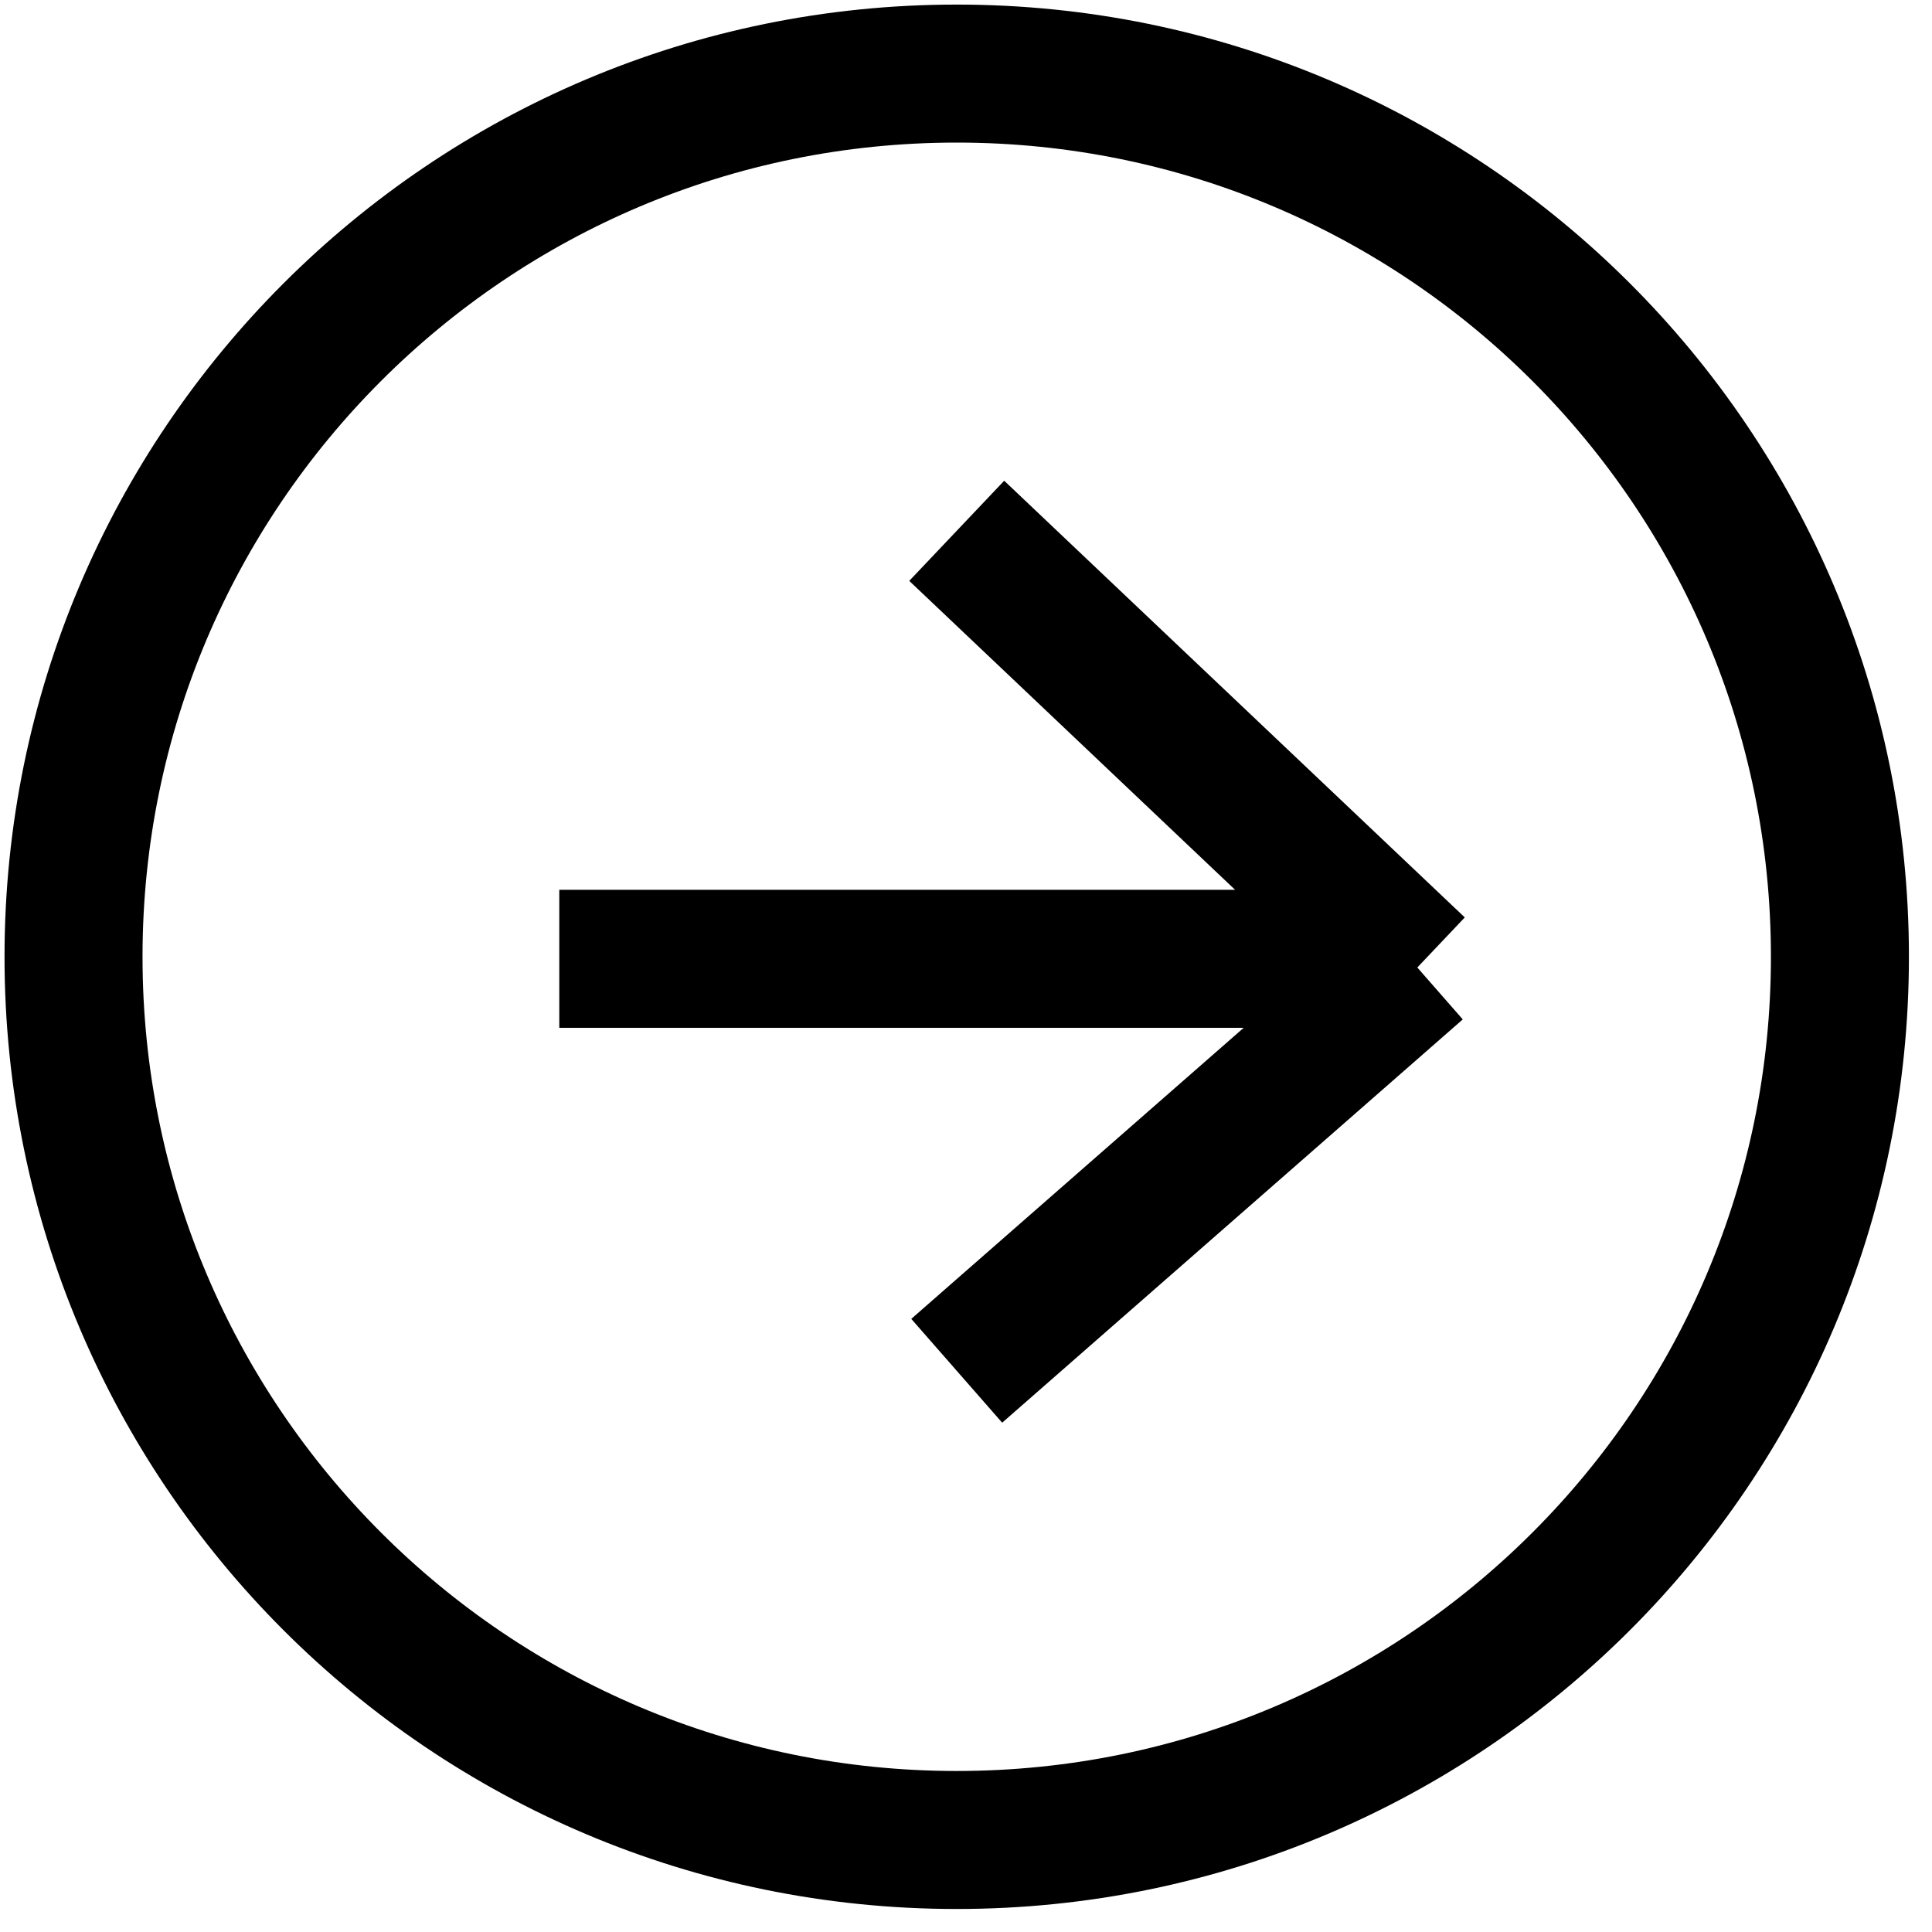
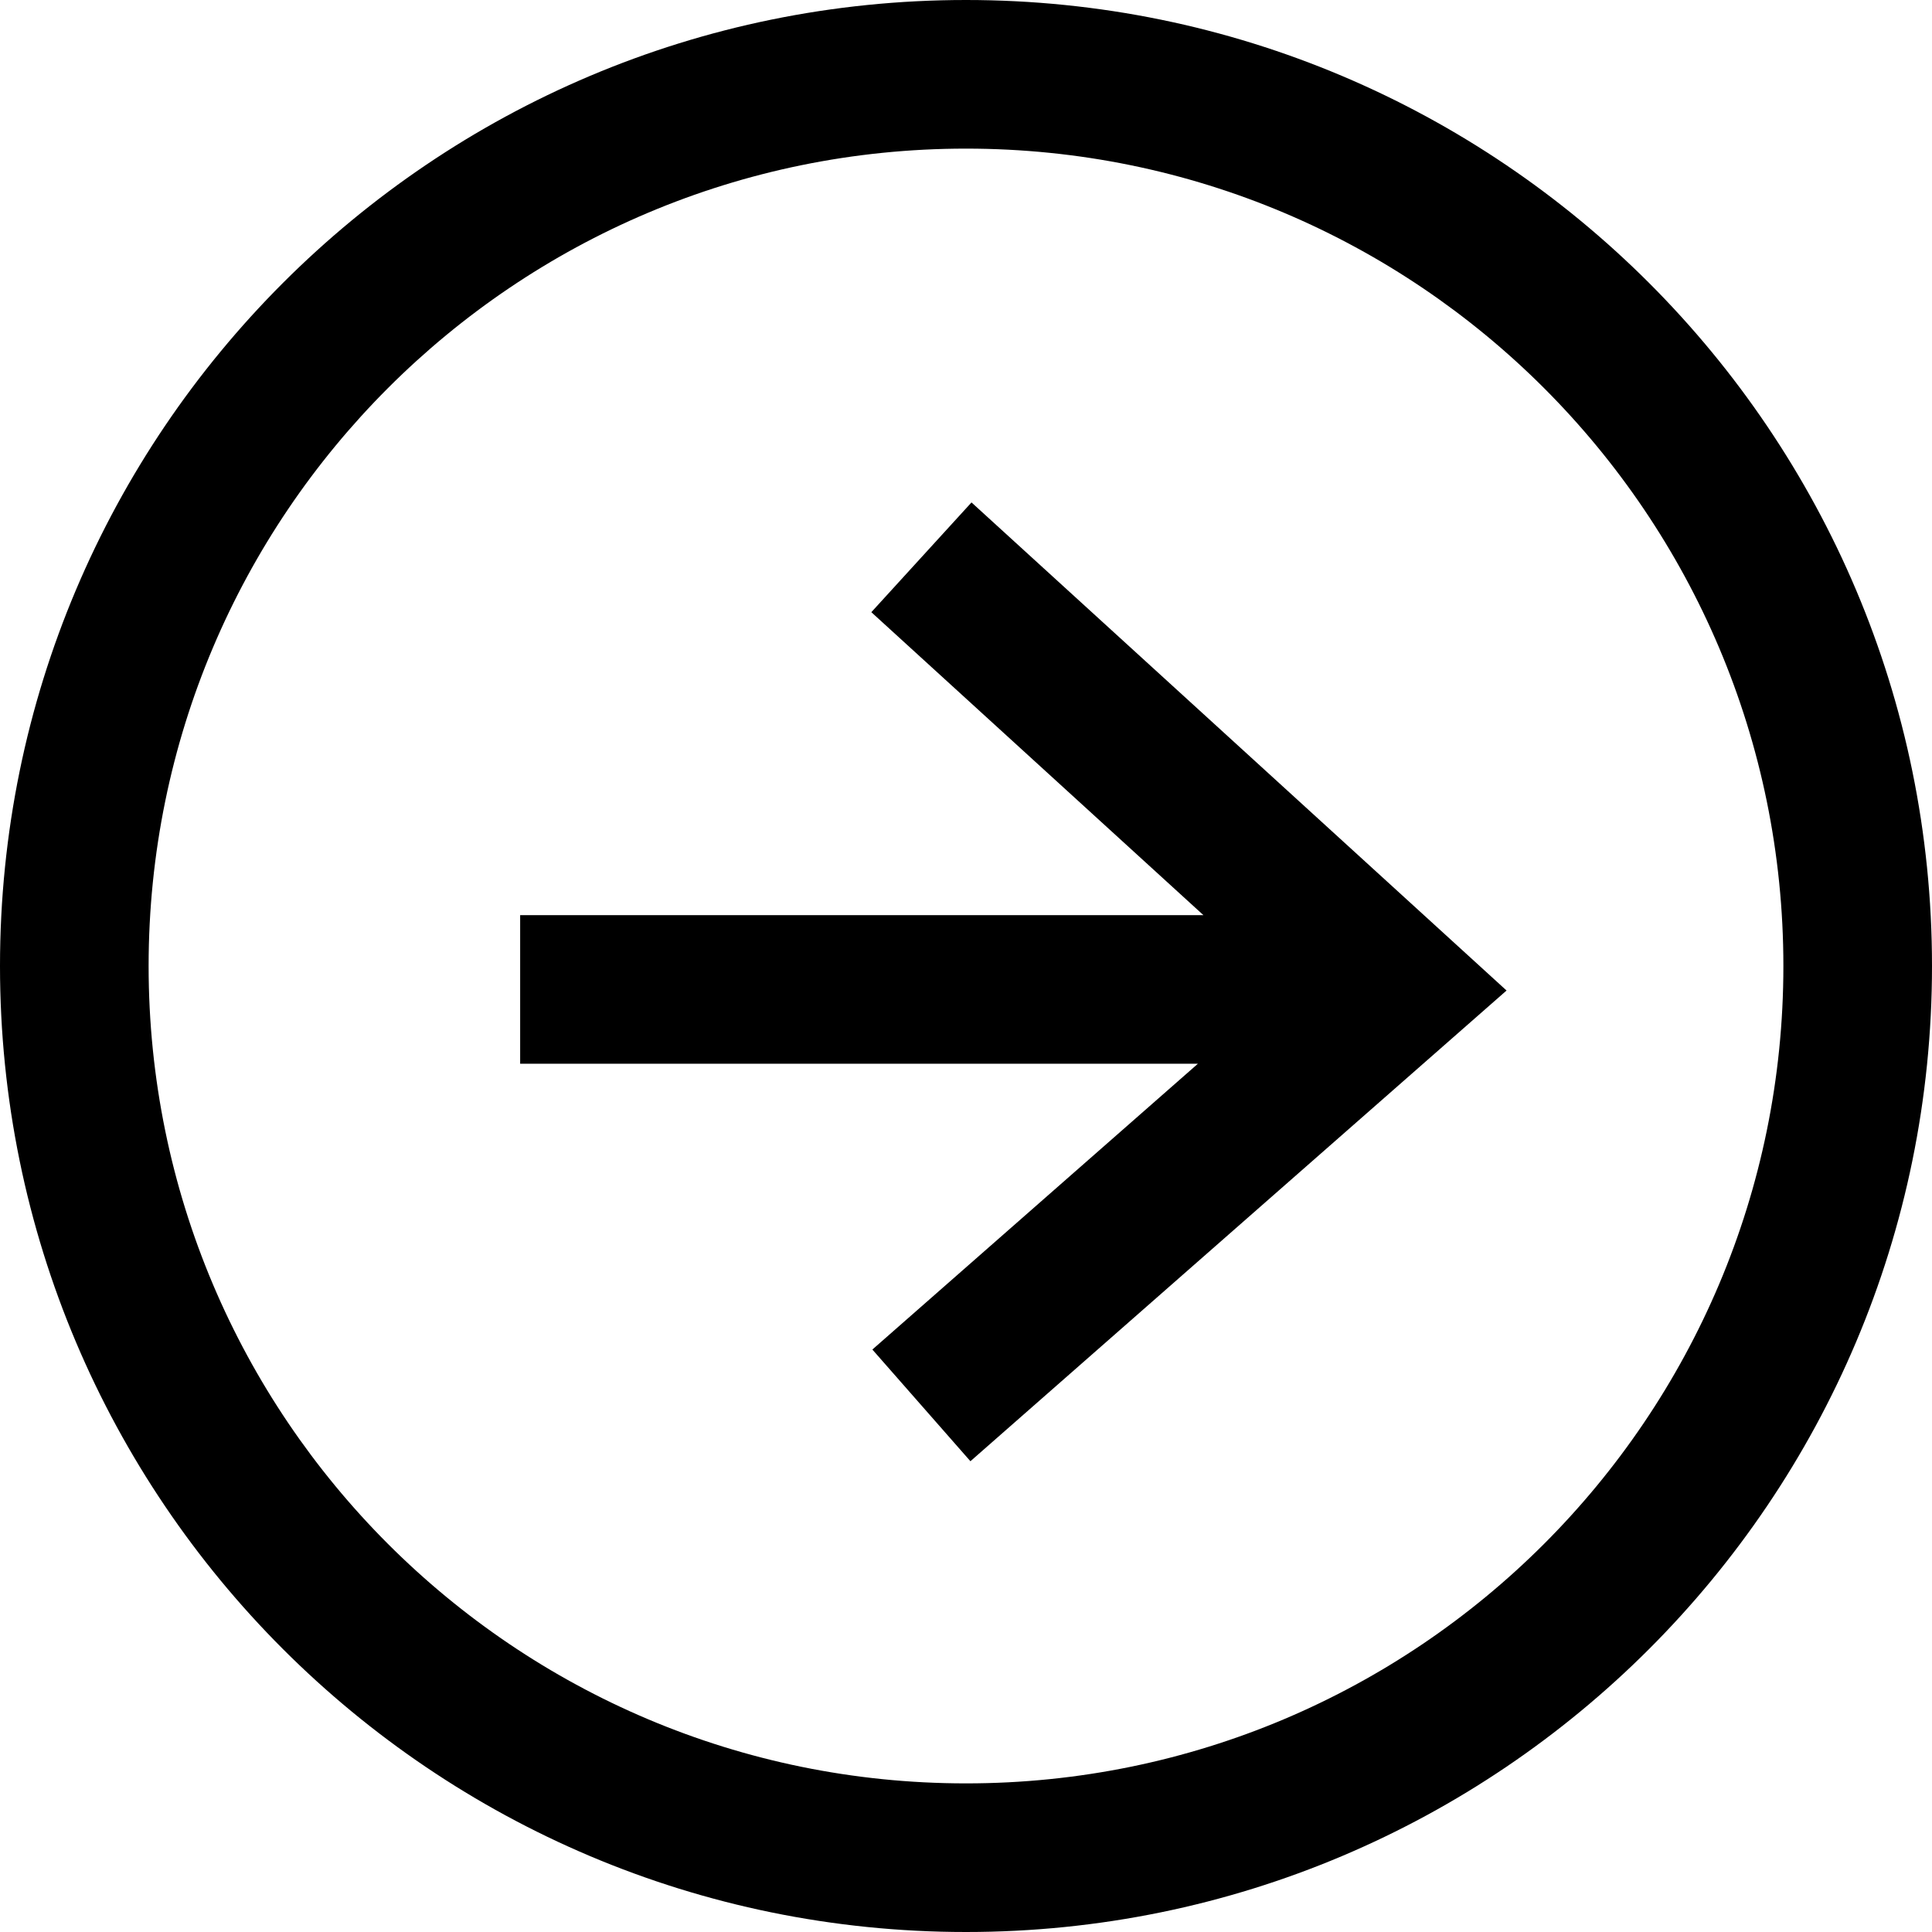
- <svg xmlns="http://www.w3.org/2000/svg" width="35" height="35" viewBox="0 0 35 35" fill="none">
-   <path d="M10.132 17.37H24.532M17.332 24.833L25.676 17.527M25.676 17.527L25.243 17.213M25.676 17.527L17.332 9.616M25.676 17.527H25.243M33.332 17.333C33.332 26.17 26.169 33.333 17.332 33.333C8.495 33.333 1.332 26.17 1.332 17.333C1.332 8.496 8.495 1.333 17.332 1.333C26.169 1.333 33.332 8.496 33.332 17.333Z" stroke="black" stroke-width="2.5" />
+ <svg xmlns="http://www.w3.org/2000/svg" width="52" height="52" viewBox="0 0 52 52" fill="none">
+   <path fill-rule="evenodd" clip-rule="evenodd" d="M4 26C4 13.85 13.85 4 26 4C38.15 4 48 13.85 48 26C48 38.15 38.15 48 26 48C13.85 48 4 38.15 4 26ZM26 0C11.641 0 0 11.641 0 26C0 40.359 11.641 52 26 52C40.359 52 52 40.359 52 26C52 11.641 40.359 0 26 0ZM23.452 16.477L32.39 24.631H25.8H14V28.631H25.8H32.241L23.48 36.323L26.119 39.329L38.87 28.134L40.549 26.66L38.898 25.154L26.148 13.523L23.452 16.477Z" fill="black" />
</svg>
